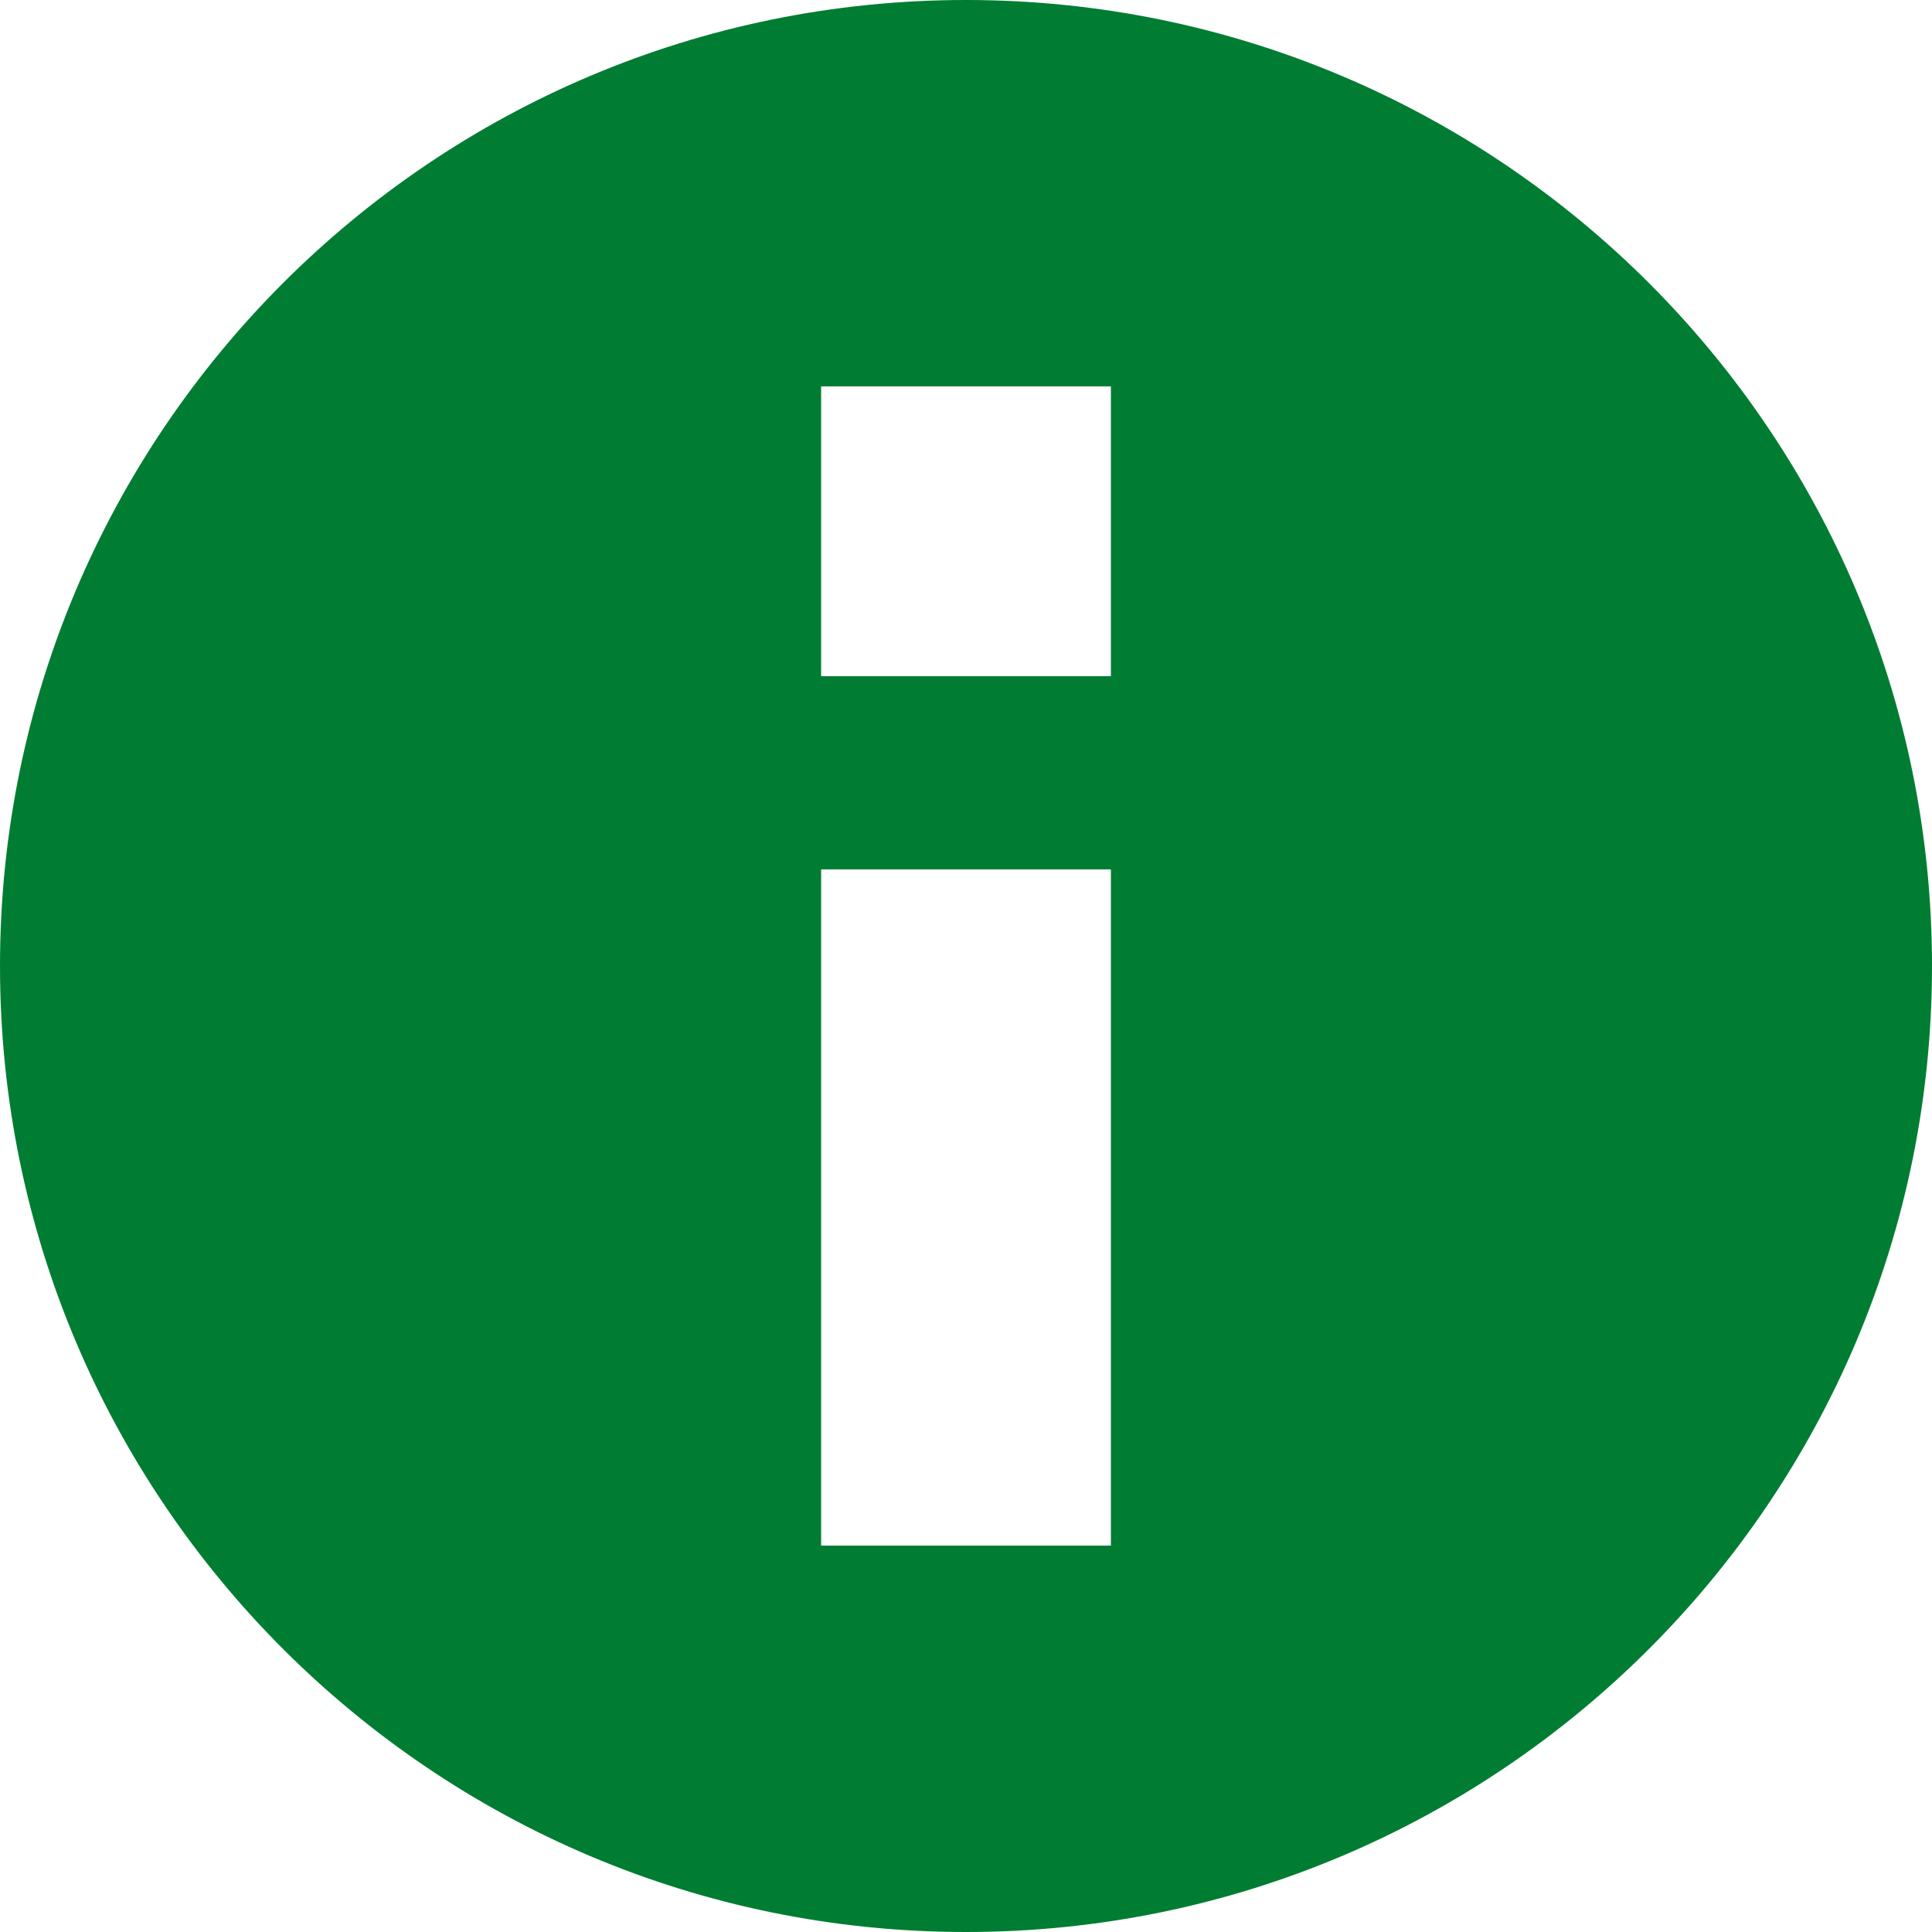
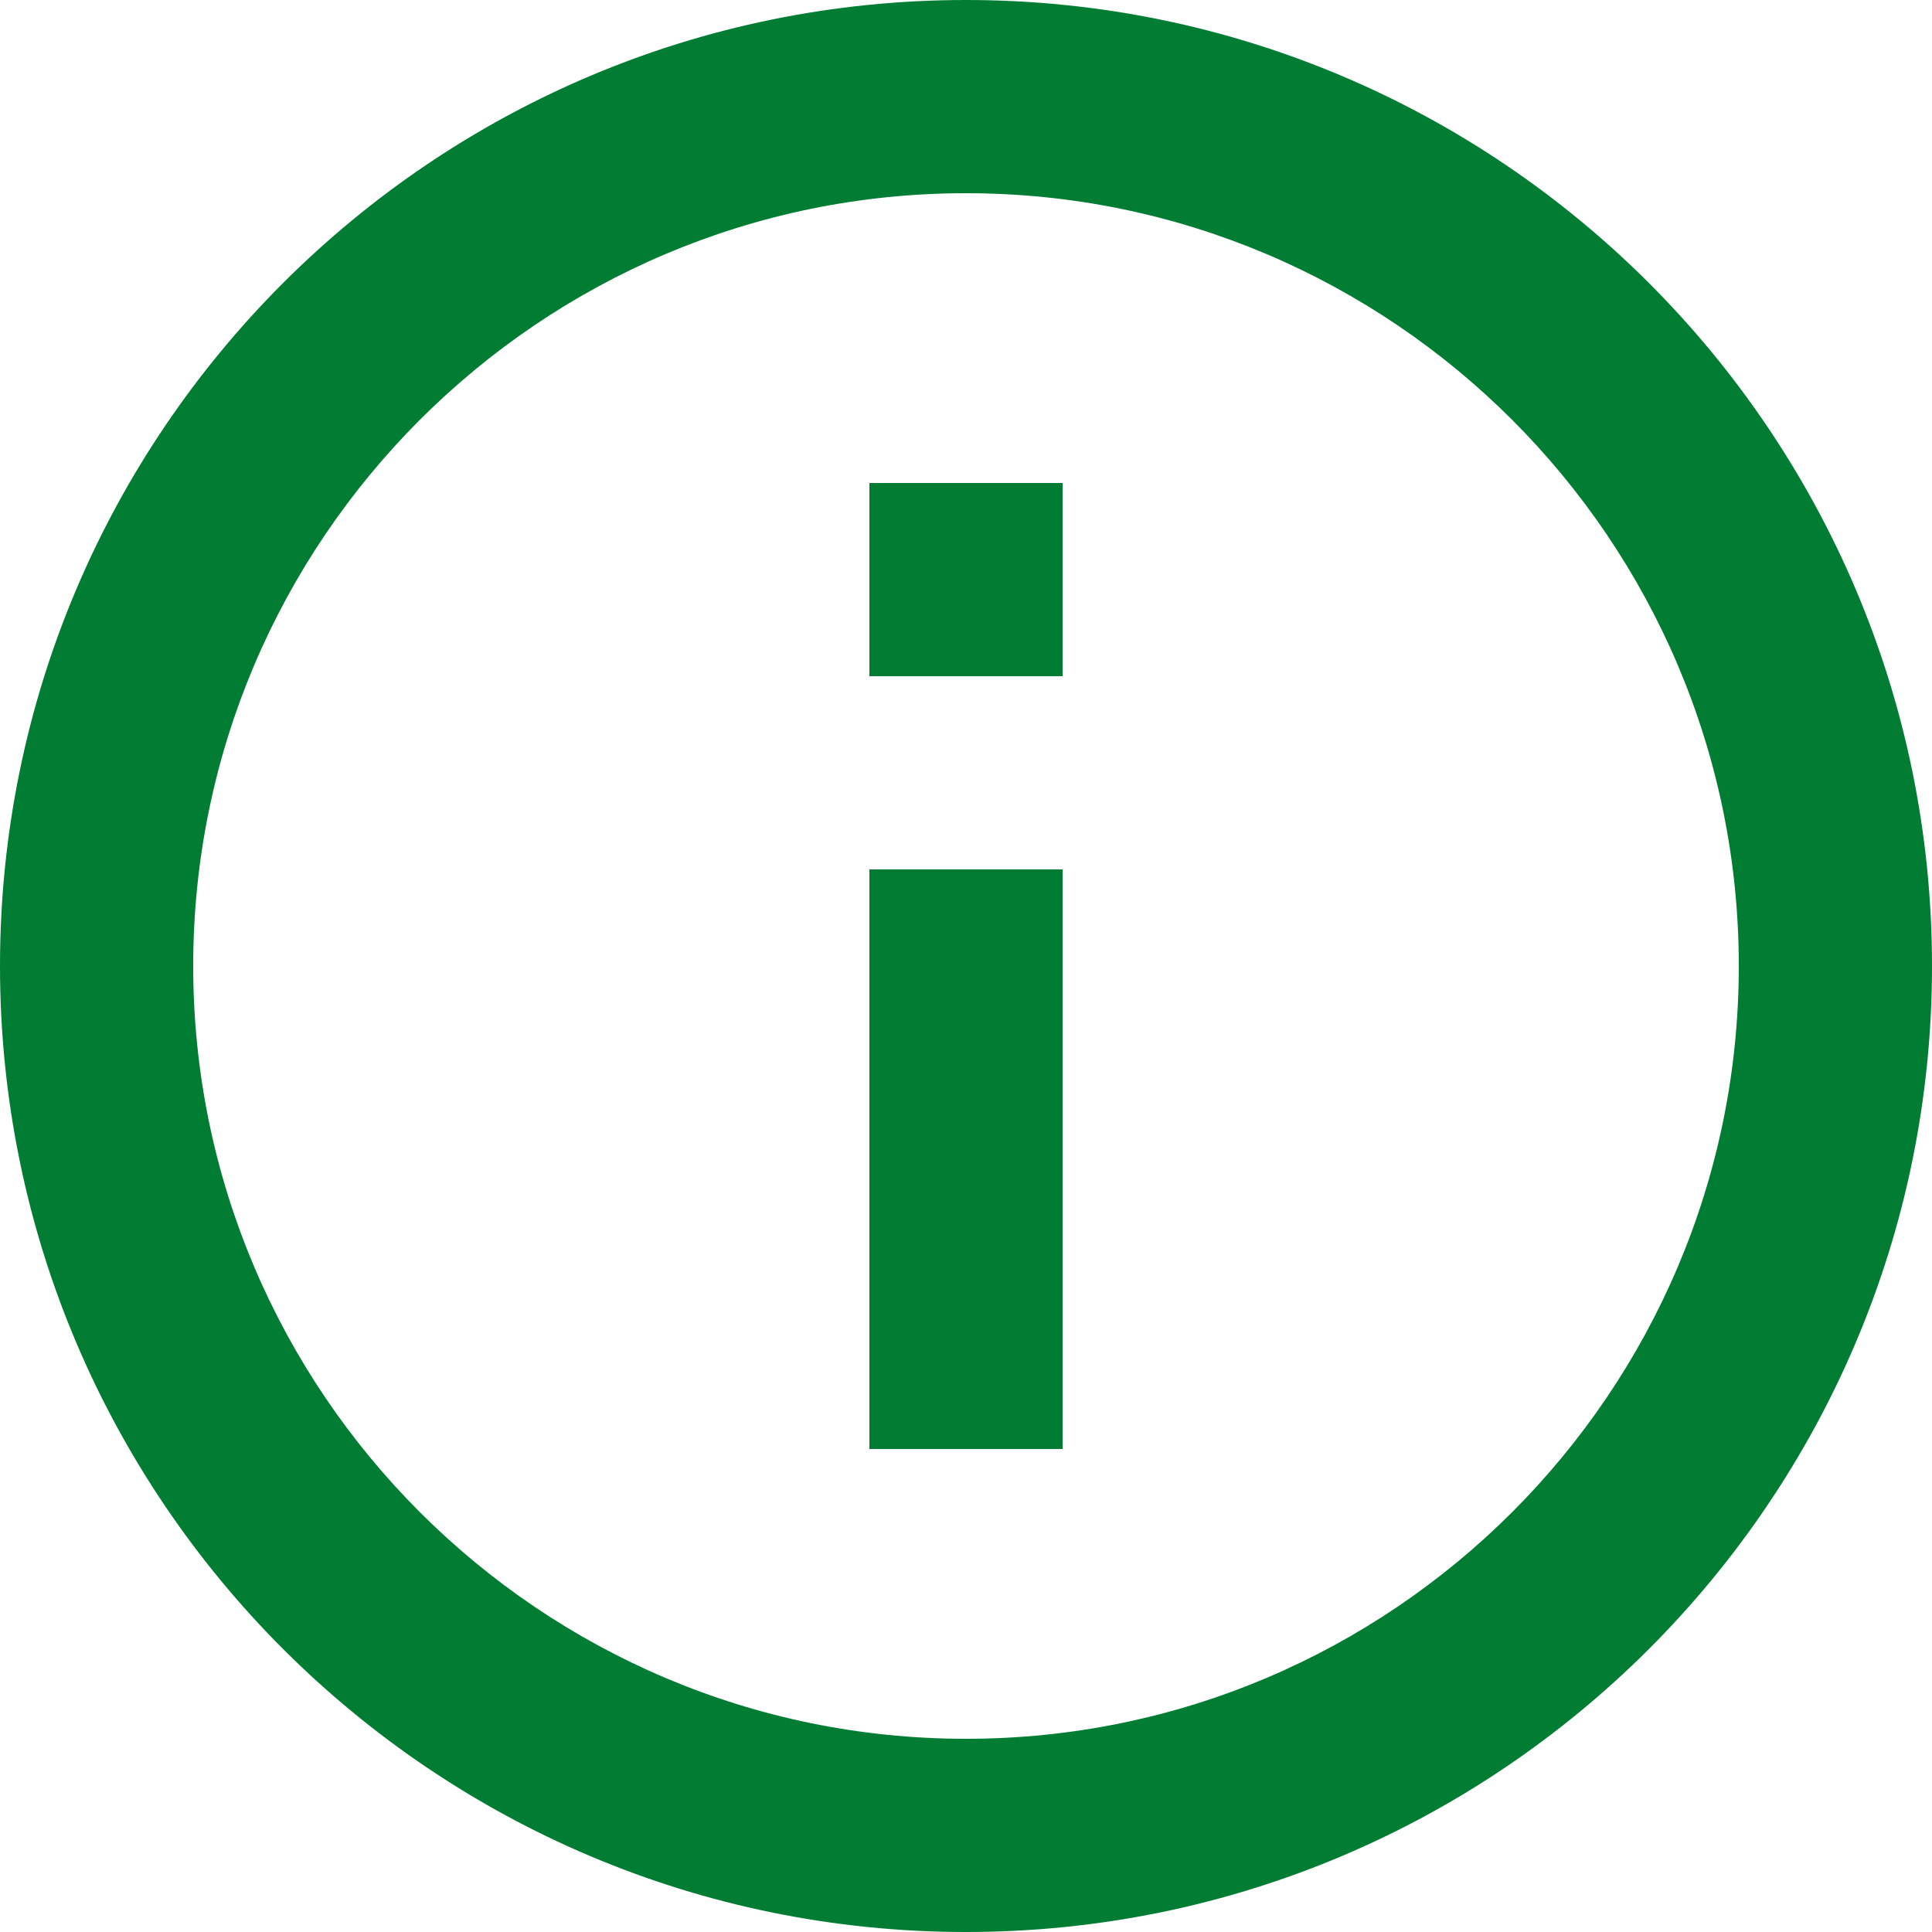
<svg xmlns="http://www.w3.org/2000/svg" width="20px" height="20px" viewBox="0 0 20 20" version="1.1">
  <defs />
  <g id="Page-1" stroke="none" stroke-width="1" fill="none" fill-rule="evenodd">
-     <path d="M10,0 C4.48,0 0,4.48 0,10 C0,15.52 4.48,20 10,20 C15.52,20 20,15.52 20,10 C20,4.48 15.52,0 10,0 Z M11.5,16 L8.5,16 L8.5,9 L11.5,9 L11.5,16 Z M11.5,7 L8.5,7 L8.5,4 L11.5,4 L11.5,7 Z" id="Shape" fill="#007D32" fill-rule="nonzero" />
+     <path d="M9,15 L11,15 L11,9 L9,9 L9,15 Z M10,0 C4.48,0 0,4.48 0,10 C0,15.52 4.48,20 10,20 C15.52,20 20,15.52 20,10 C20,4.48 15.52,0 10,0 Z M10,18 C5.59,18 2,14.41 2,10 C2,5.59 5.59,2 10,2 C14.41,2 18,5.59 18,10 C18,14.41 14.41,18 10,18 Z M9,7 L11,7 L11,5 L9,5 L9,7 Z" id="Shape" fill="#007D32" fill-rule="nonzero" />
  </g>
</svg>
